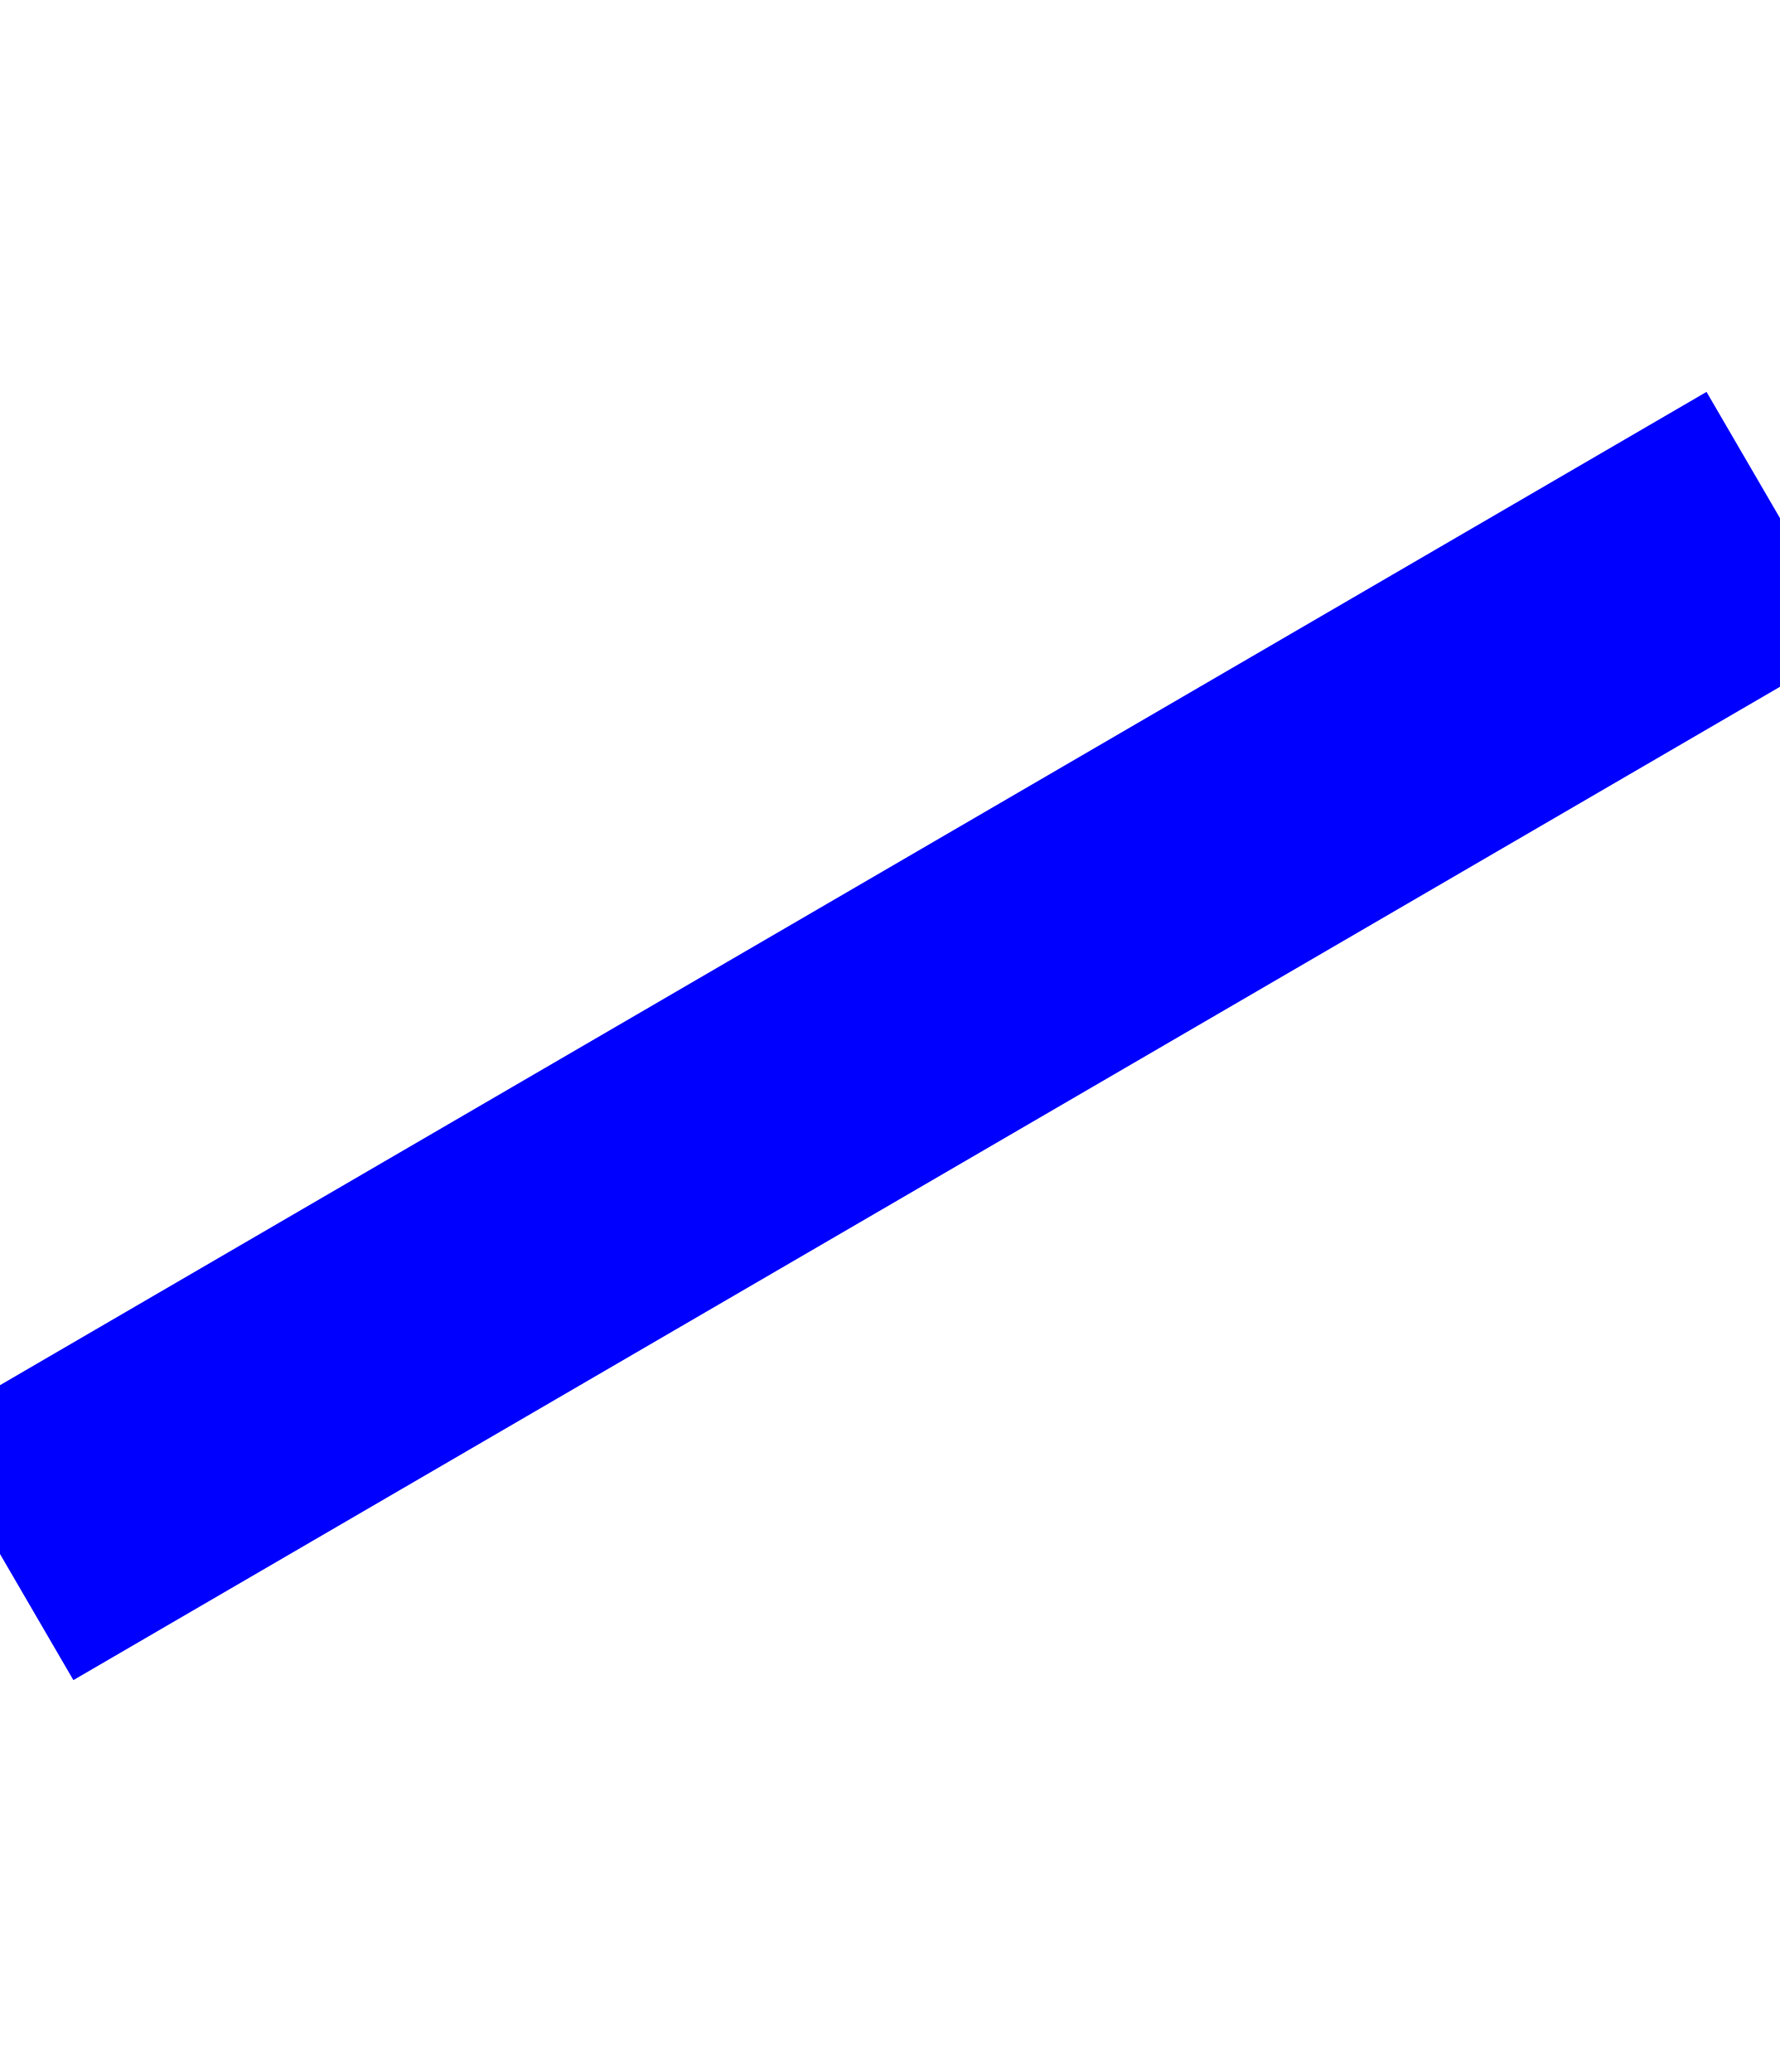
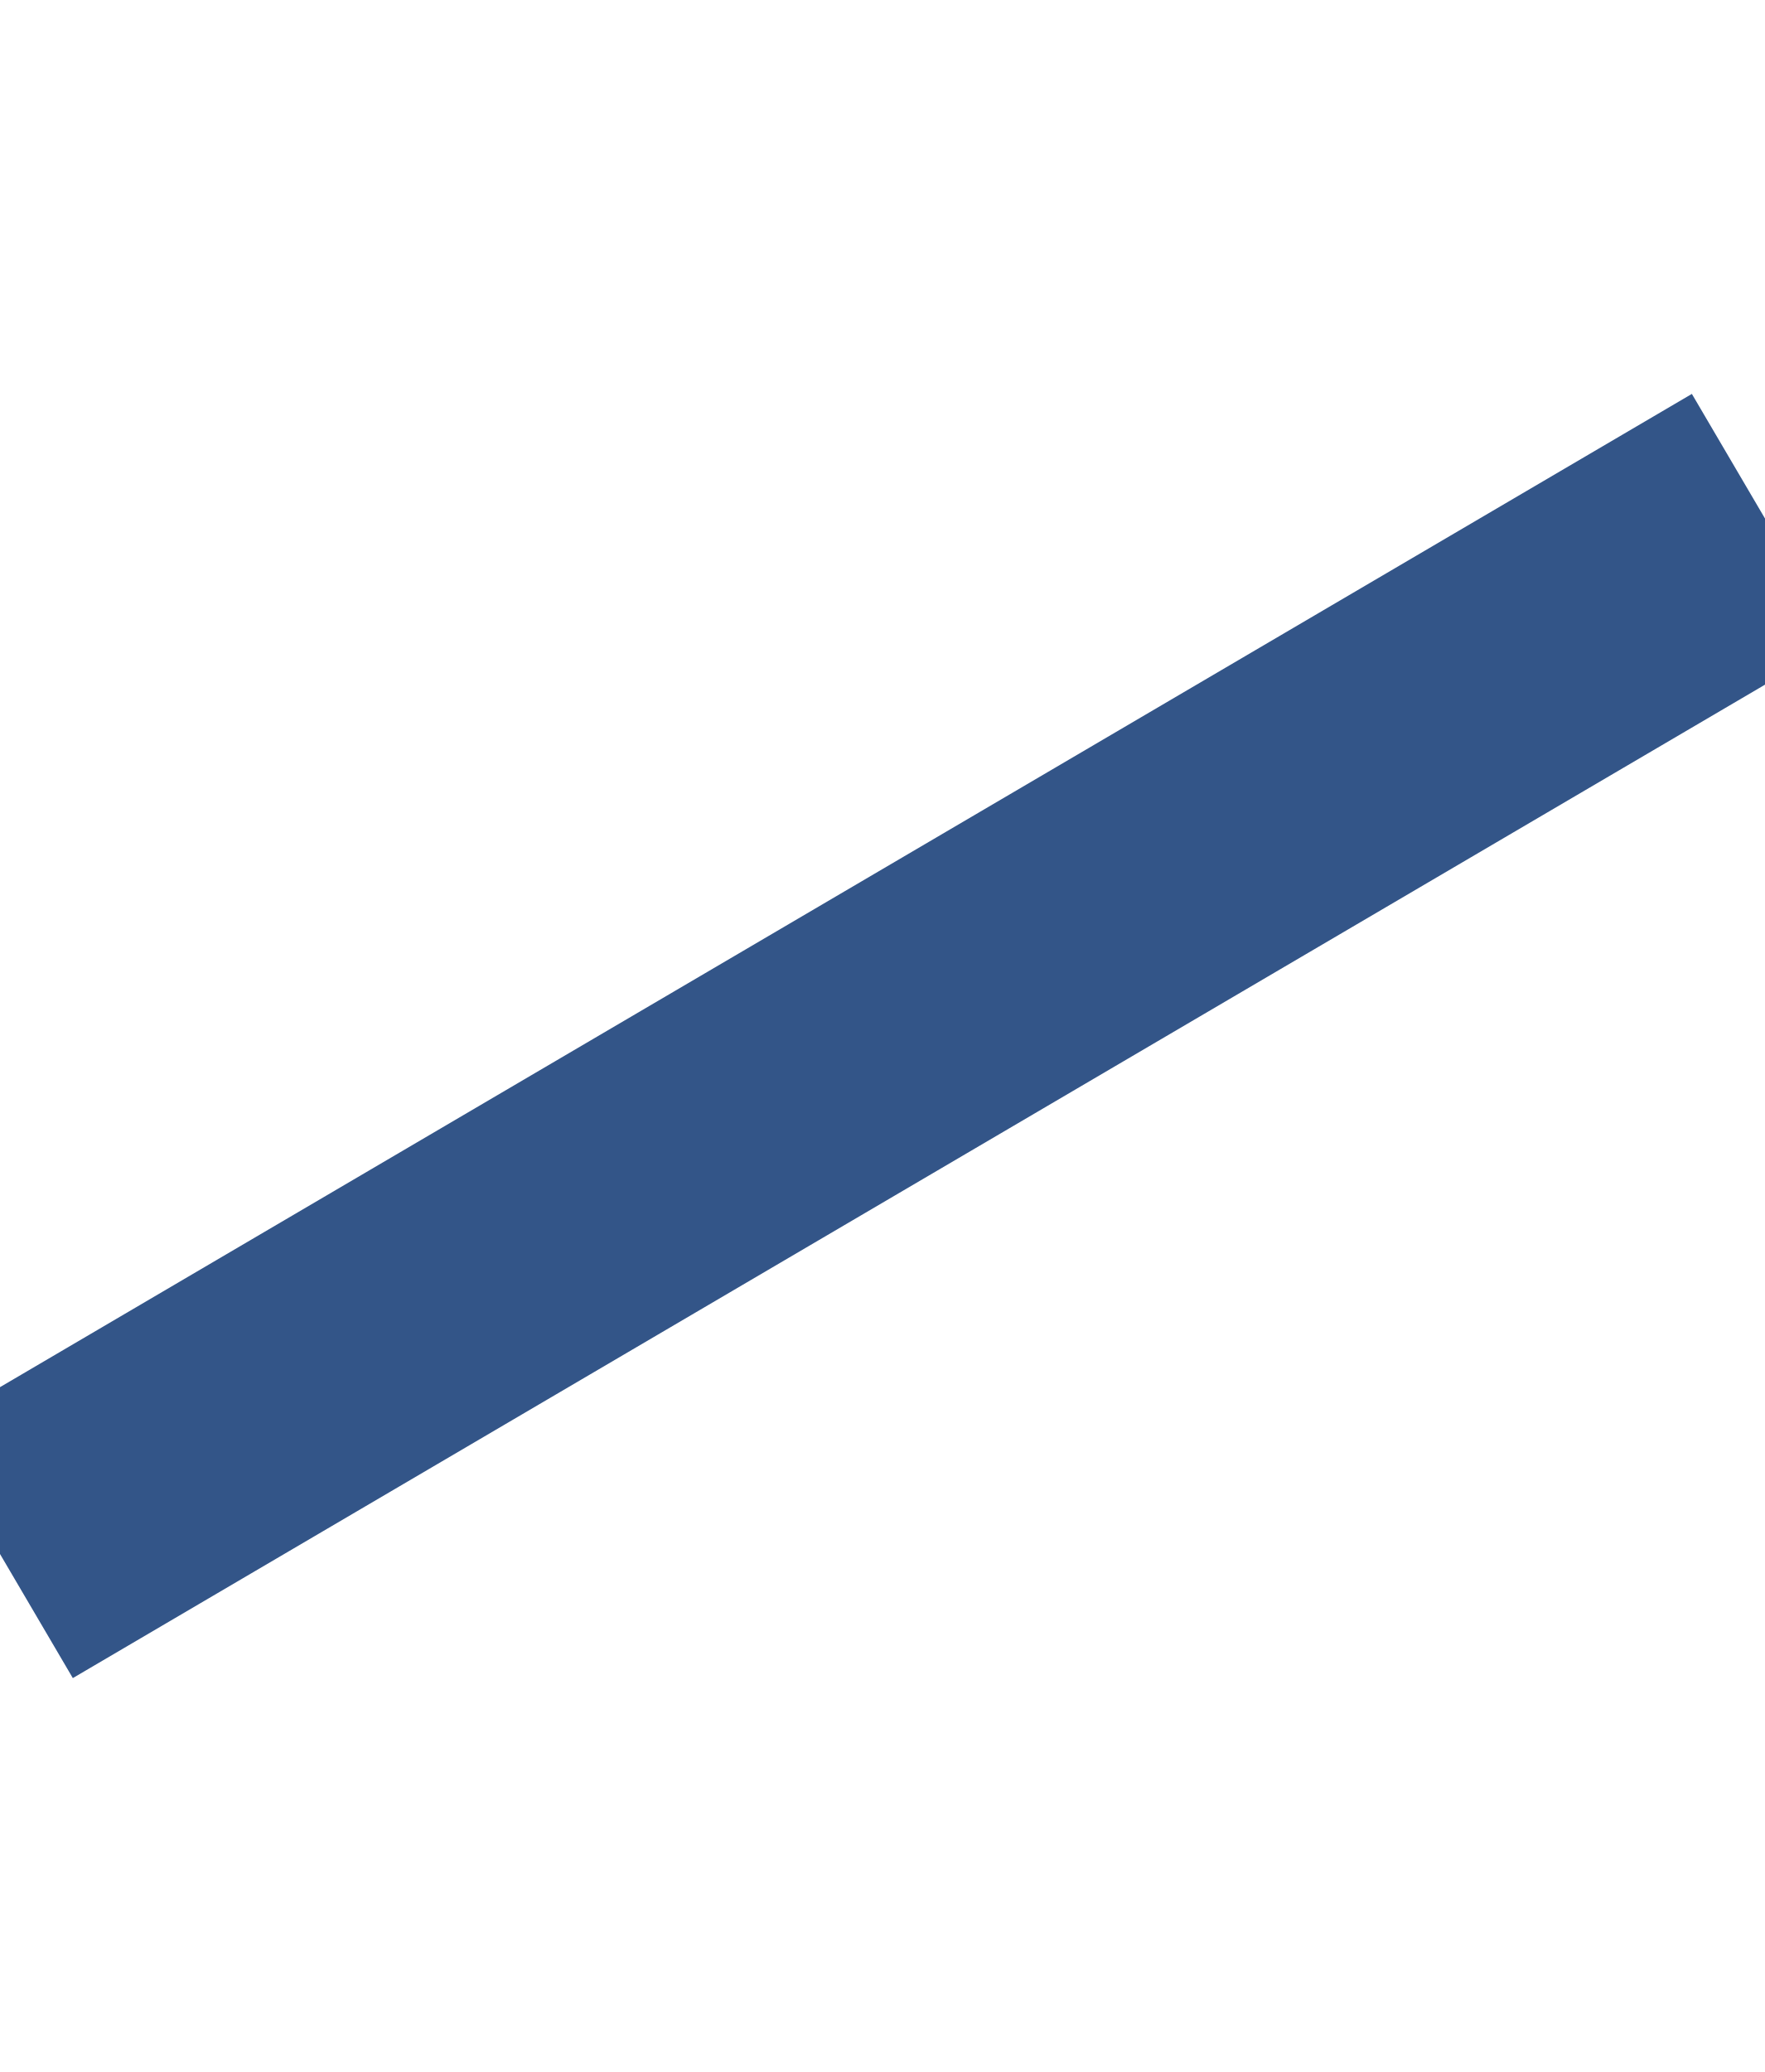
- <svg xmlns="http://www.w3.org/2000/svg" width="61" height="71" viewBox="0 0 61 71" fill="none">
-   <line x1="0" y1="53.25" x2="61" y2="17.75" fill="none" stroke="#00f" stroke-width="10" stroke-linejoin="round" />
+ <svg xmlns="http://www.w3.org/2000/svg" width="92" height="108" viewBox="0 0 92 108" fill="none">
+   <line x1="0" y1="81" x2="92" y2="27" fill="none" stroke="#358" stroke-width="15" stroke-linejoin="round" />
</svg>
